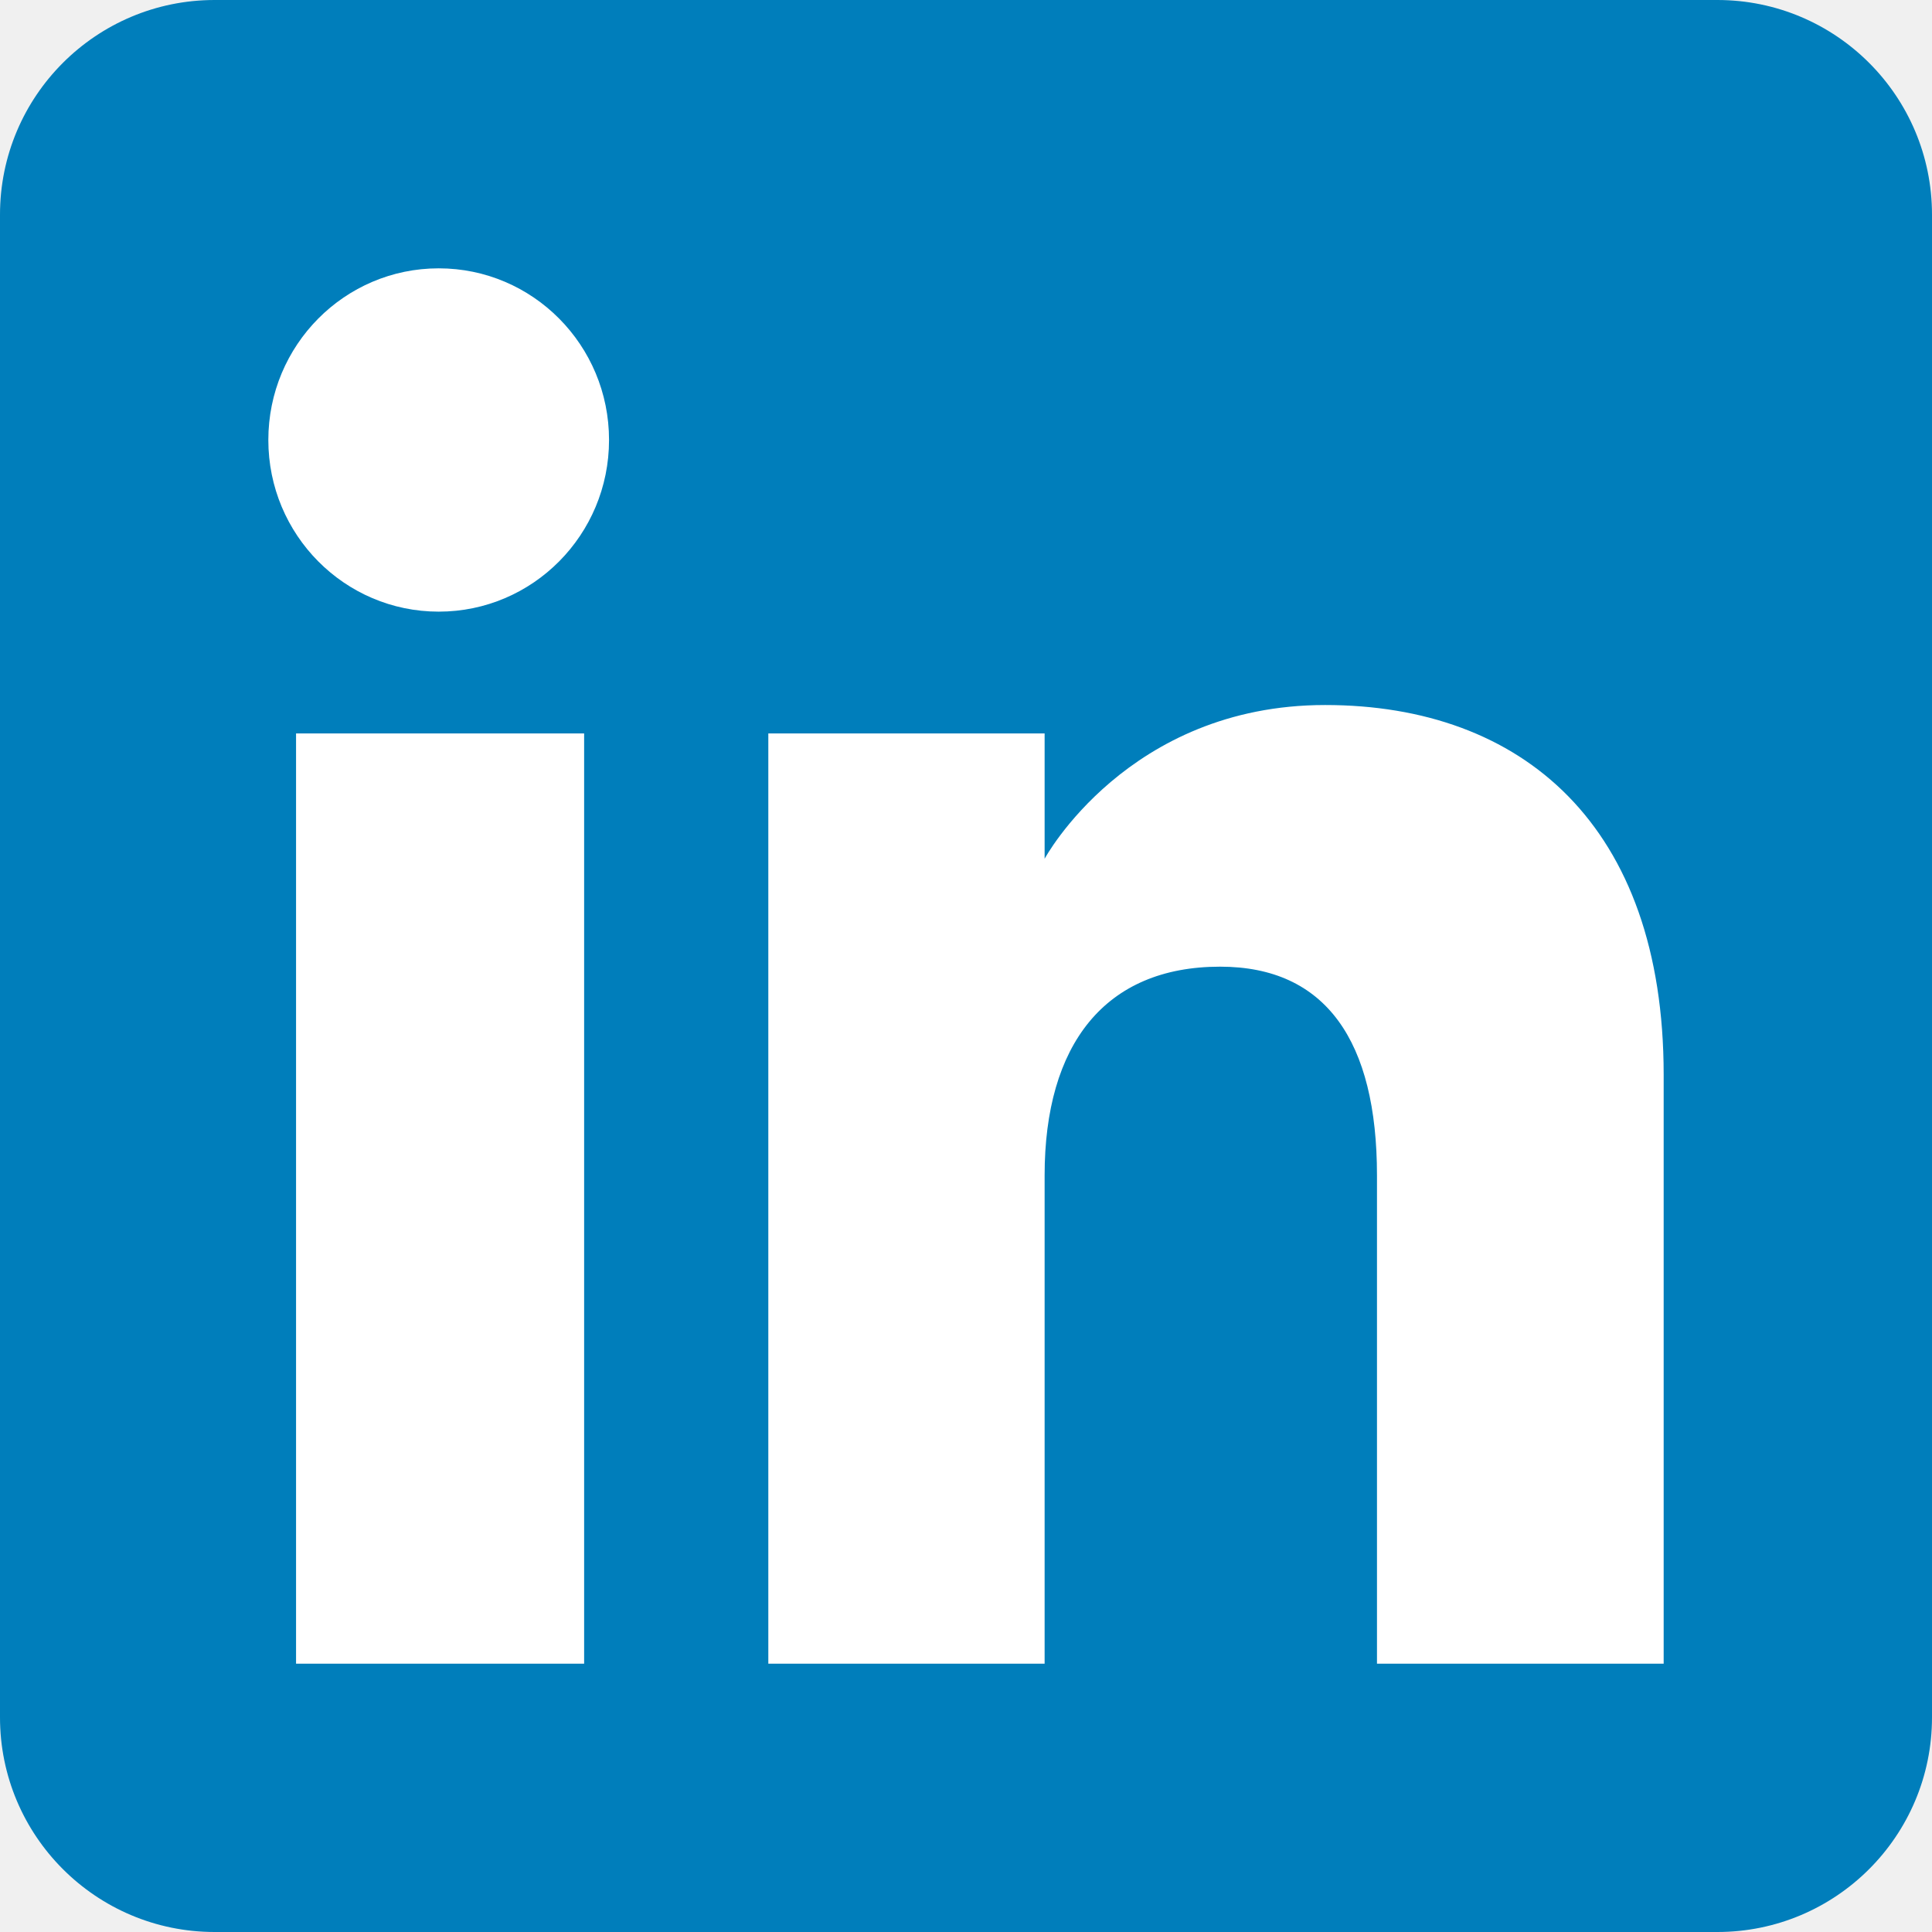
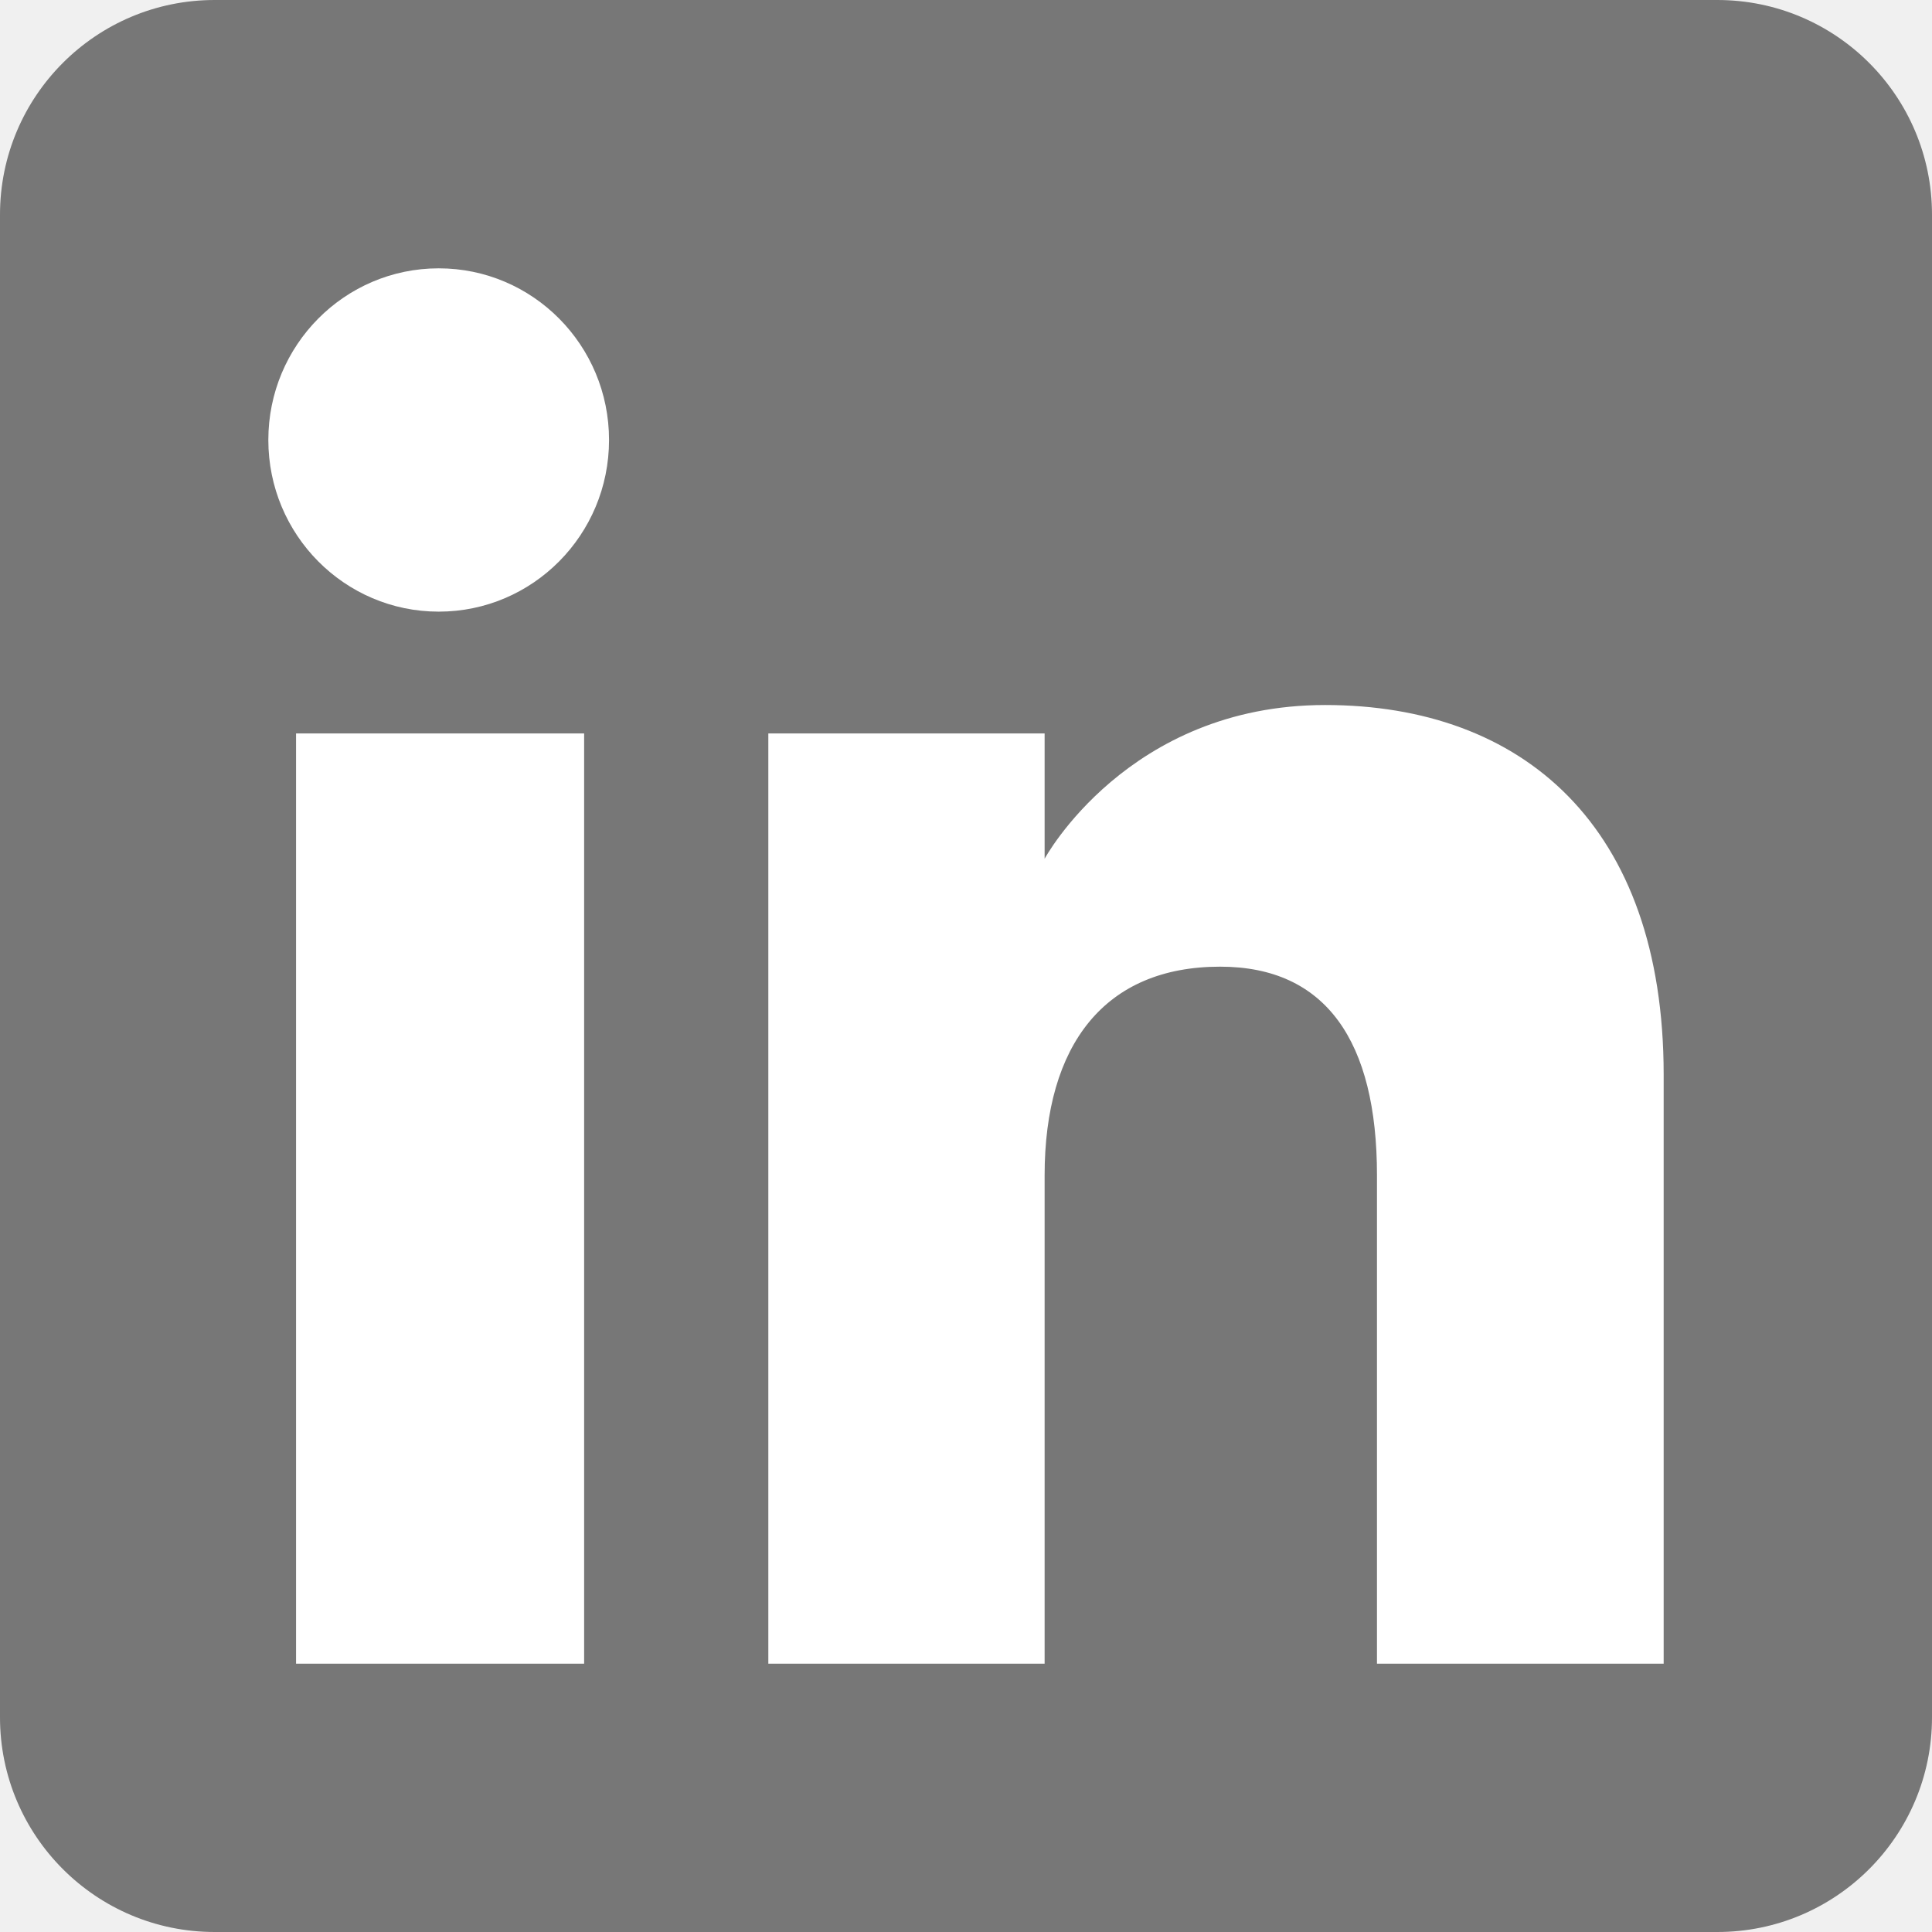
<svg xmlns="http://www.w3.org/2000/svg" viewBox="0 0 72 72" version="1.1">
  <defs />
  <g id="Page-1" stroke="none" stroke-width="1" fill="none" fill-rule="evenodd">
    <g id="Social-Icons---Rounded" transform="translate(-376, -267)">
      <g id="Linkedin" transform="translate(376, 267)">
-         <path d="M8,72 L64,72 C68.418,72 72,68.418 72,64 L72,8 C72,3.582 68.418,-8.11624501e-16 64,0 L8,0 C3.582,8.11624501e-16 -5.41083001e-16,3.582 0,8 L0,64 C5.41083001e-16,68.418 3.582,72 8,72 Z" id="Rounded" fill="#007EBB" />
+         <path d="M8,72 L64,72 C68.418,72 72,68.418 72,64 L72,8 C72,3.582 68.418,-8.11624501e-16 64,0 L8,0 C3.582,8.11624501e-16 -5.41083001e-16,3.582 0,8 L0,64 C5.41083001e-16,68.418 3.582,72 8,72 Z" id="Rounded" fill="#777777" />
        <path d="M62,62 L51.316,62 L51.316,43.802 C51.316,38.813 49.42,36.025 45.471,36.025 C41.175,36.025 38.93,38.926 38.93,43.802 L38.93,62 L28.633,62 L28.633,27.333 L38.93,27.333 L38.93,32.003 C38.93,32.003 42.026,26.274 49.383,26.274 C56.736,26.274 62,30.764 62,40.051 L62,62 Z M16.349,22.794 C12.842,22.794 10,19.93 10,16.397 C10,12.864 12.842,10 16.349,10 C19.857,10 22.697,12.864 22.697,16.397 C22.697,19.93 19.857,22.794 16.349,22.794 Z M11.033,62 L21.769,62 L21.769,27.333 L11.033,27.333 L11.033,62 Z" fill="#FFFFFF" id="id_101" />
      </g>
    </g>
  </g>
</svg>
